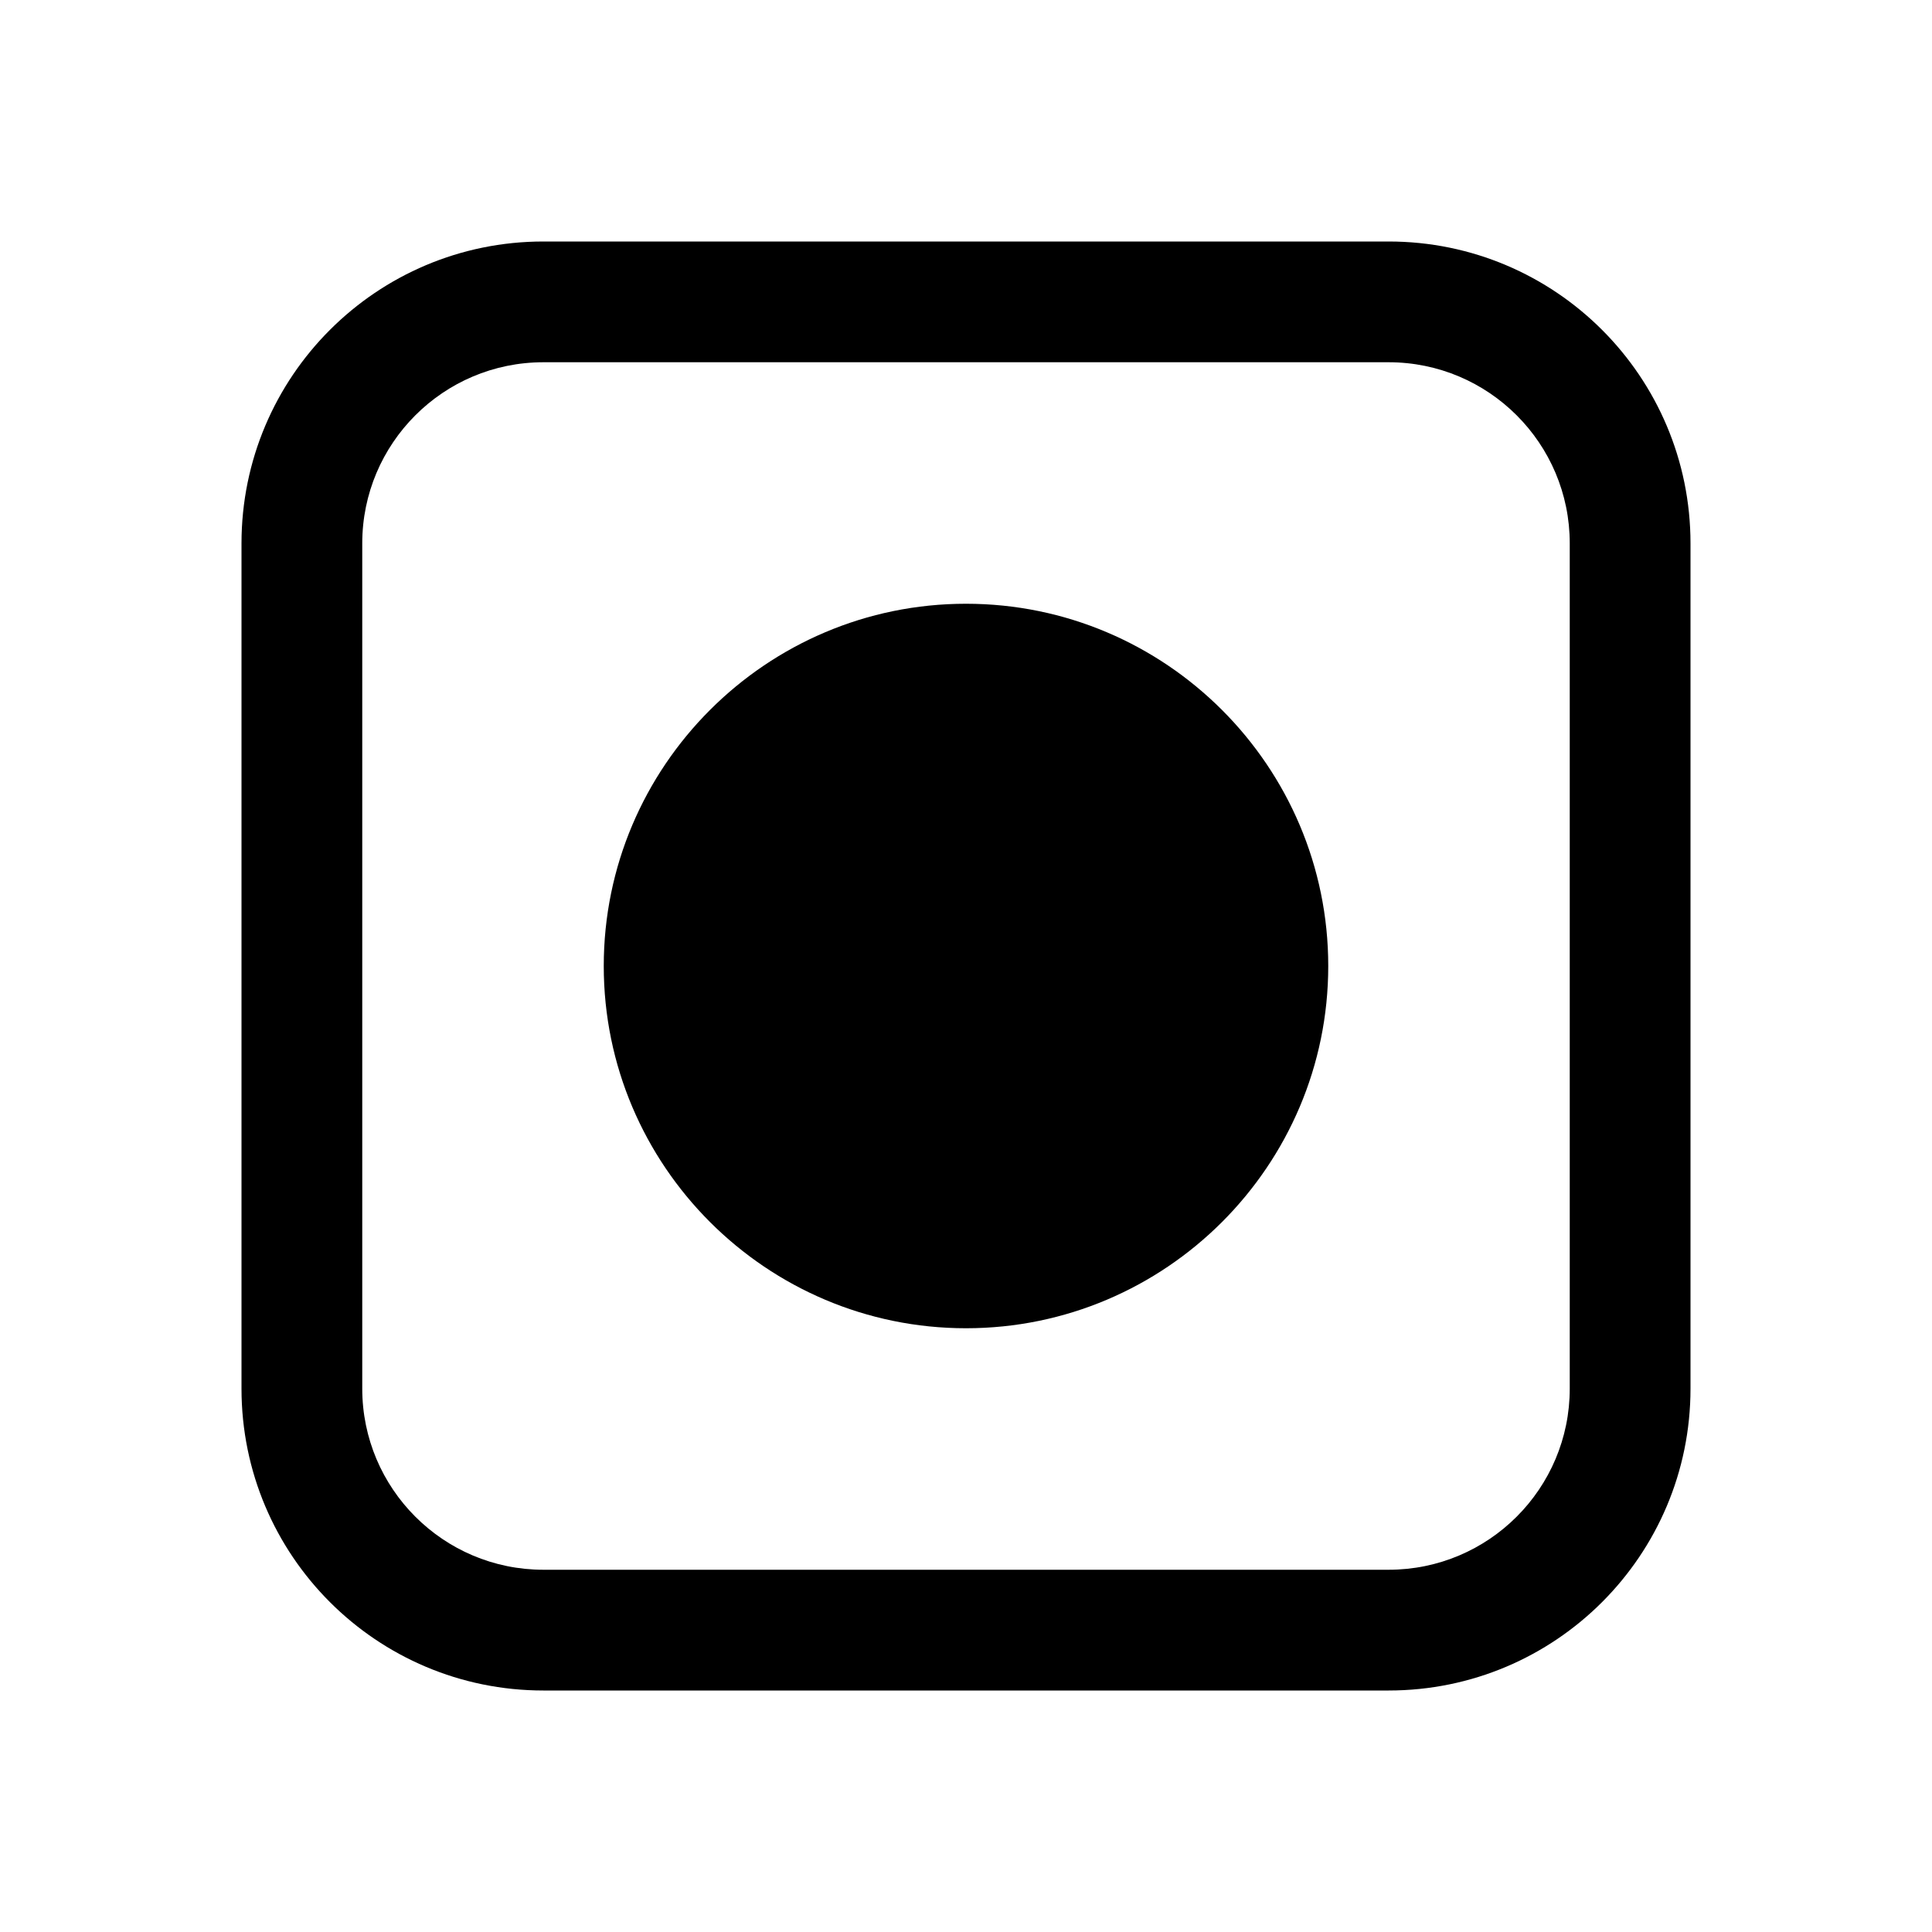
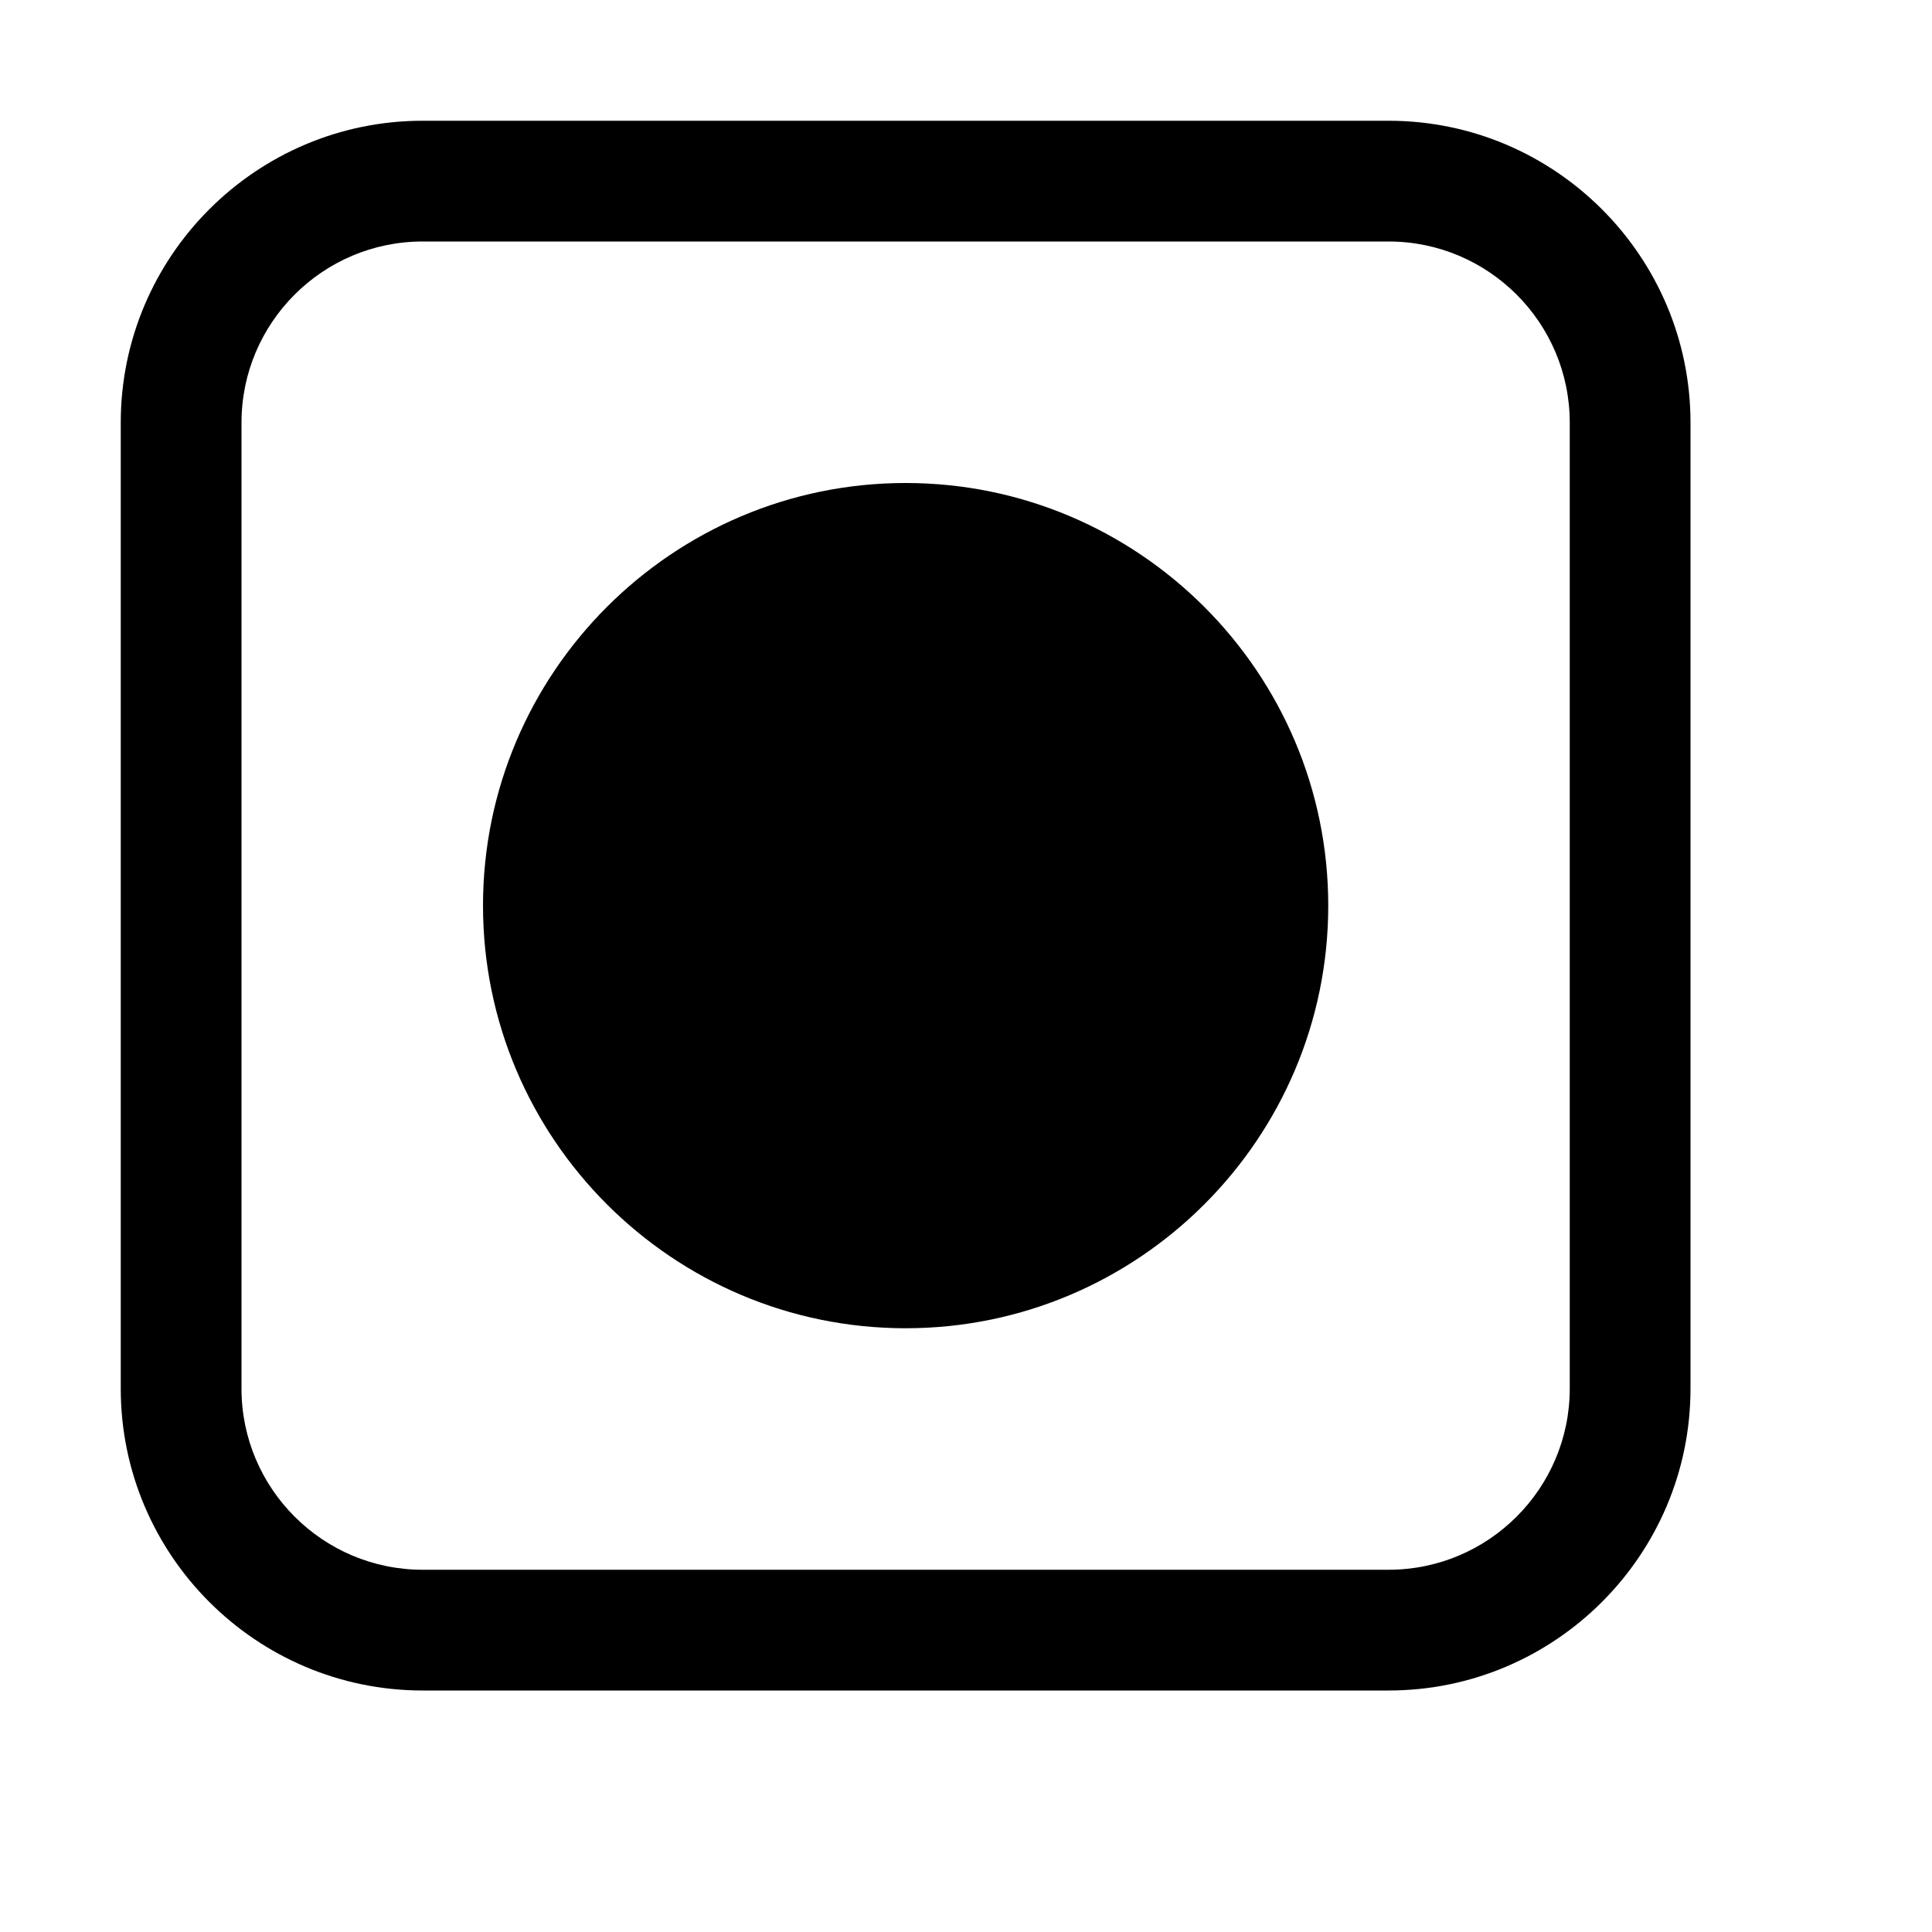
<svg xmlns="http://www.w3.org/2000/svg" width="16" height="16" viewBox="0 0 16 16" fill="currentColor">
-   <path d="M11.5 2H4.5C3.119 2 2 3.119 2 4.5V11.5C2 12.881 3.119 14 4.5 14H11.5C12.881 14 14 12.881 14 11.5V4.5C14 3.119 12.881 2 11.5 2ZM13 11.5C13 12.328 12.328 13 11.5 13H4.5C3.672 13 3 12.328 3 11.5V4.5C3 3.672 3.672 3 4.5 3H11.5C12.328 3 13 3.672 13 4.5V11.5ZM11 8C11 9.654 9.654 11 8 11C6.346 11 5 9.654 5 8C5 6.346 6.346 5 8 5C9.654 5 11 6.346 11 8Z" />
+   <path d="M11 7.5C11 9.43 9.43 11 7.5 11C5.57 11 4 9.43 4 7.5C4 5.57 5.57 4 7.5 4C9.43 4 11 5.57 11 7.5ZM14 3.5V11.5C14 12.878 12.878 14 11.5 14H3.5C2.122 14 1 12.878 1 11.5V3.5C1 2.122 2.122 1 3.5 1H11.5C12.878 1 14 2.122 14 3.5ZM13 3.5C13 2.673 12.327 2 11.5 2H3.5C2.673 2 2 2.673 2 3.5V11.5C2 12.327 2.673 13 3.5 13H11.5C12.327 13 13 12.327 13 11.5V3.5Z" />
</svg>
